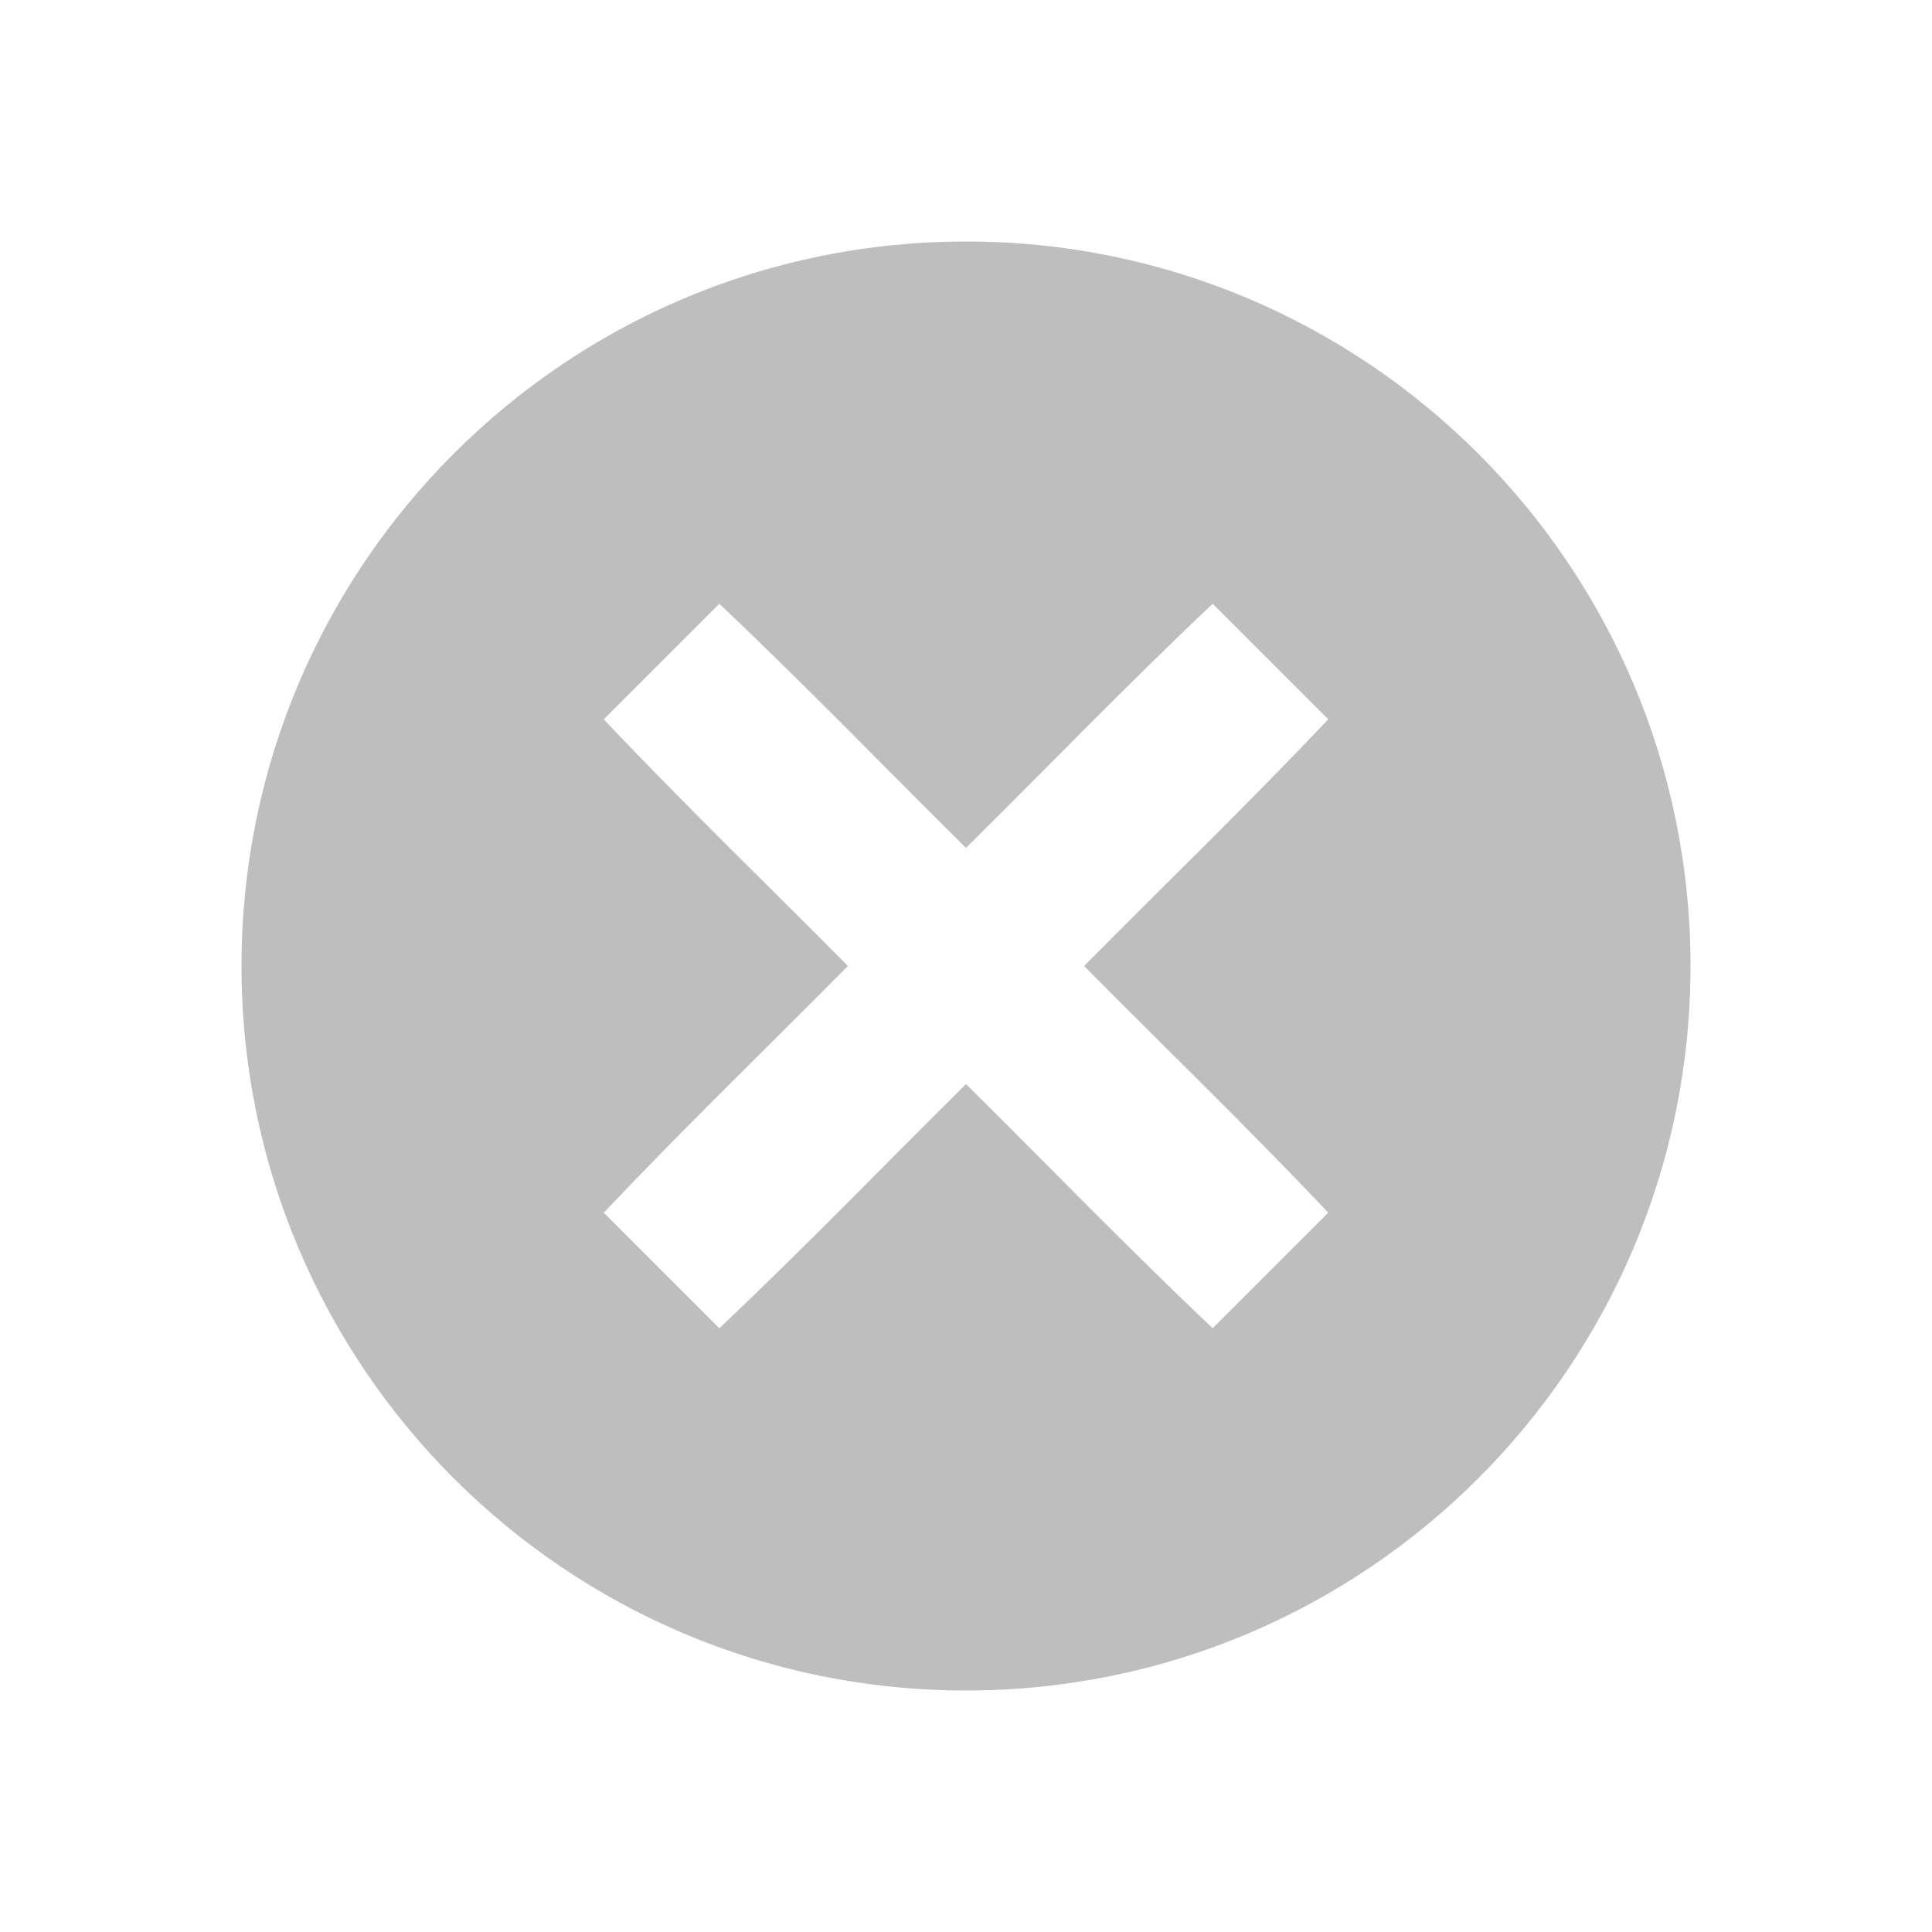
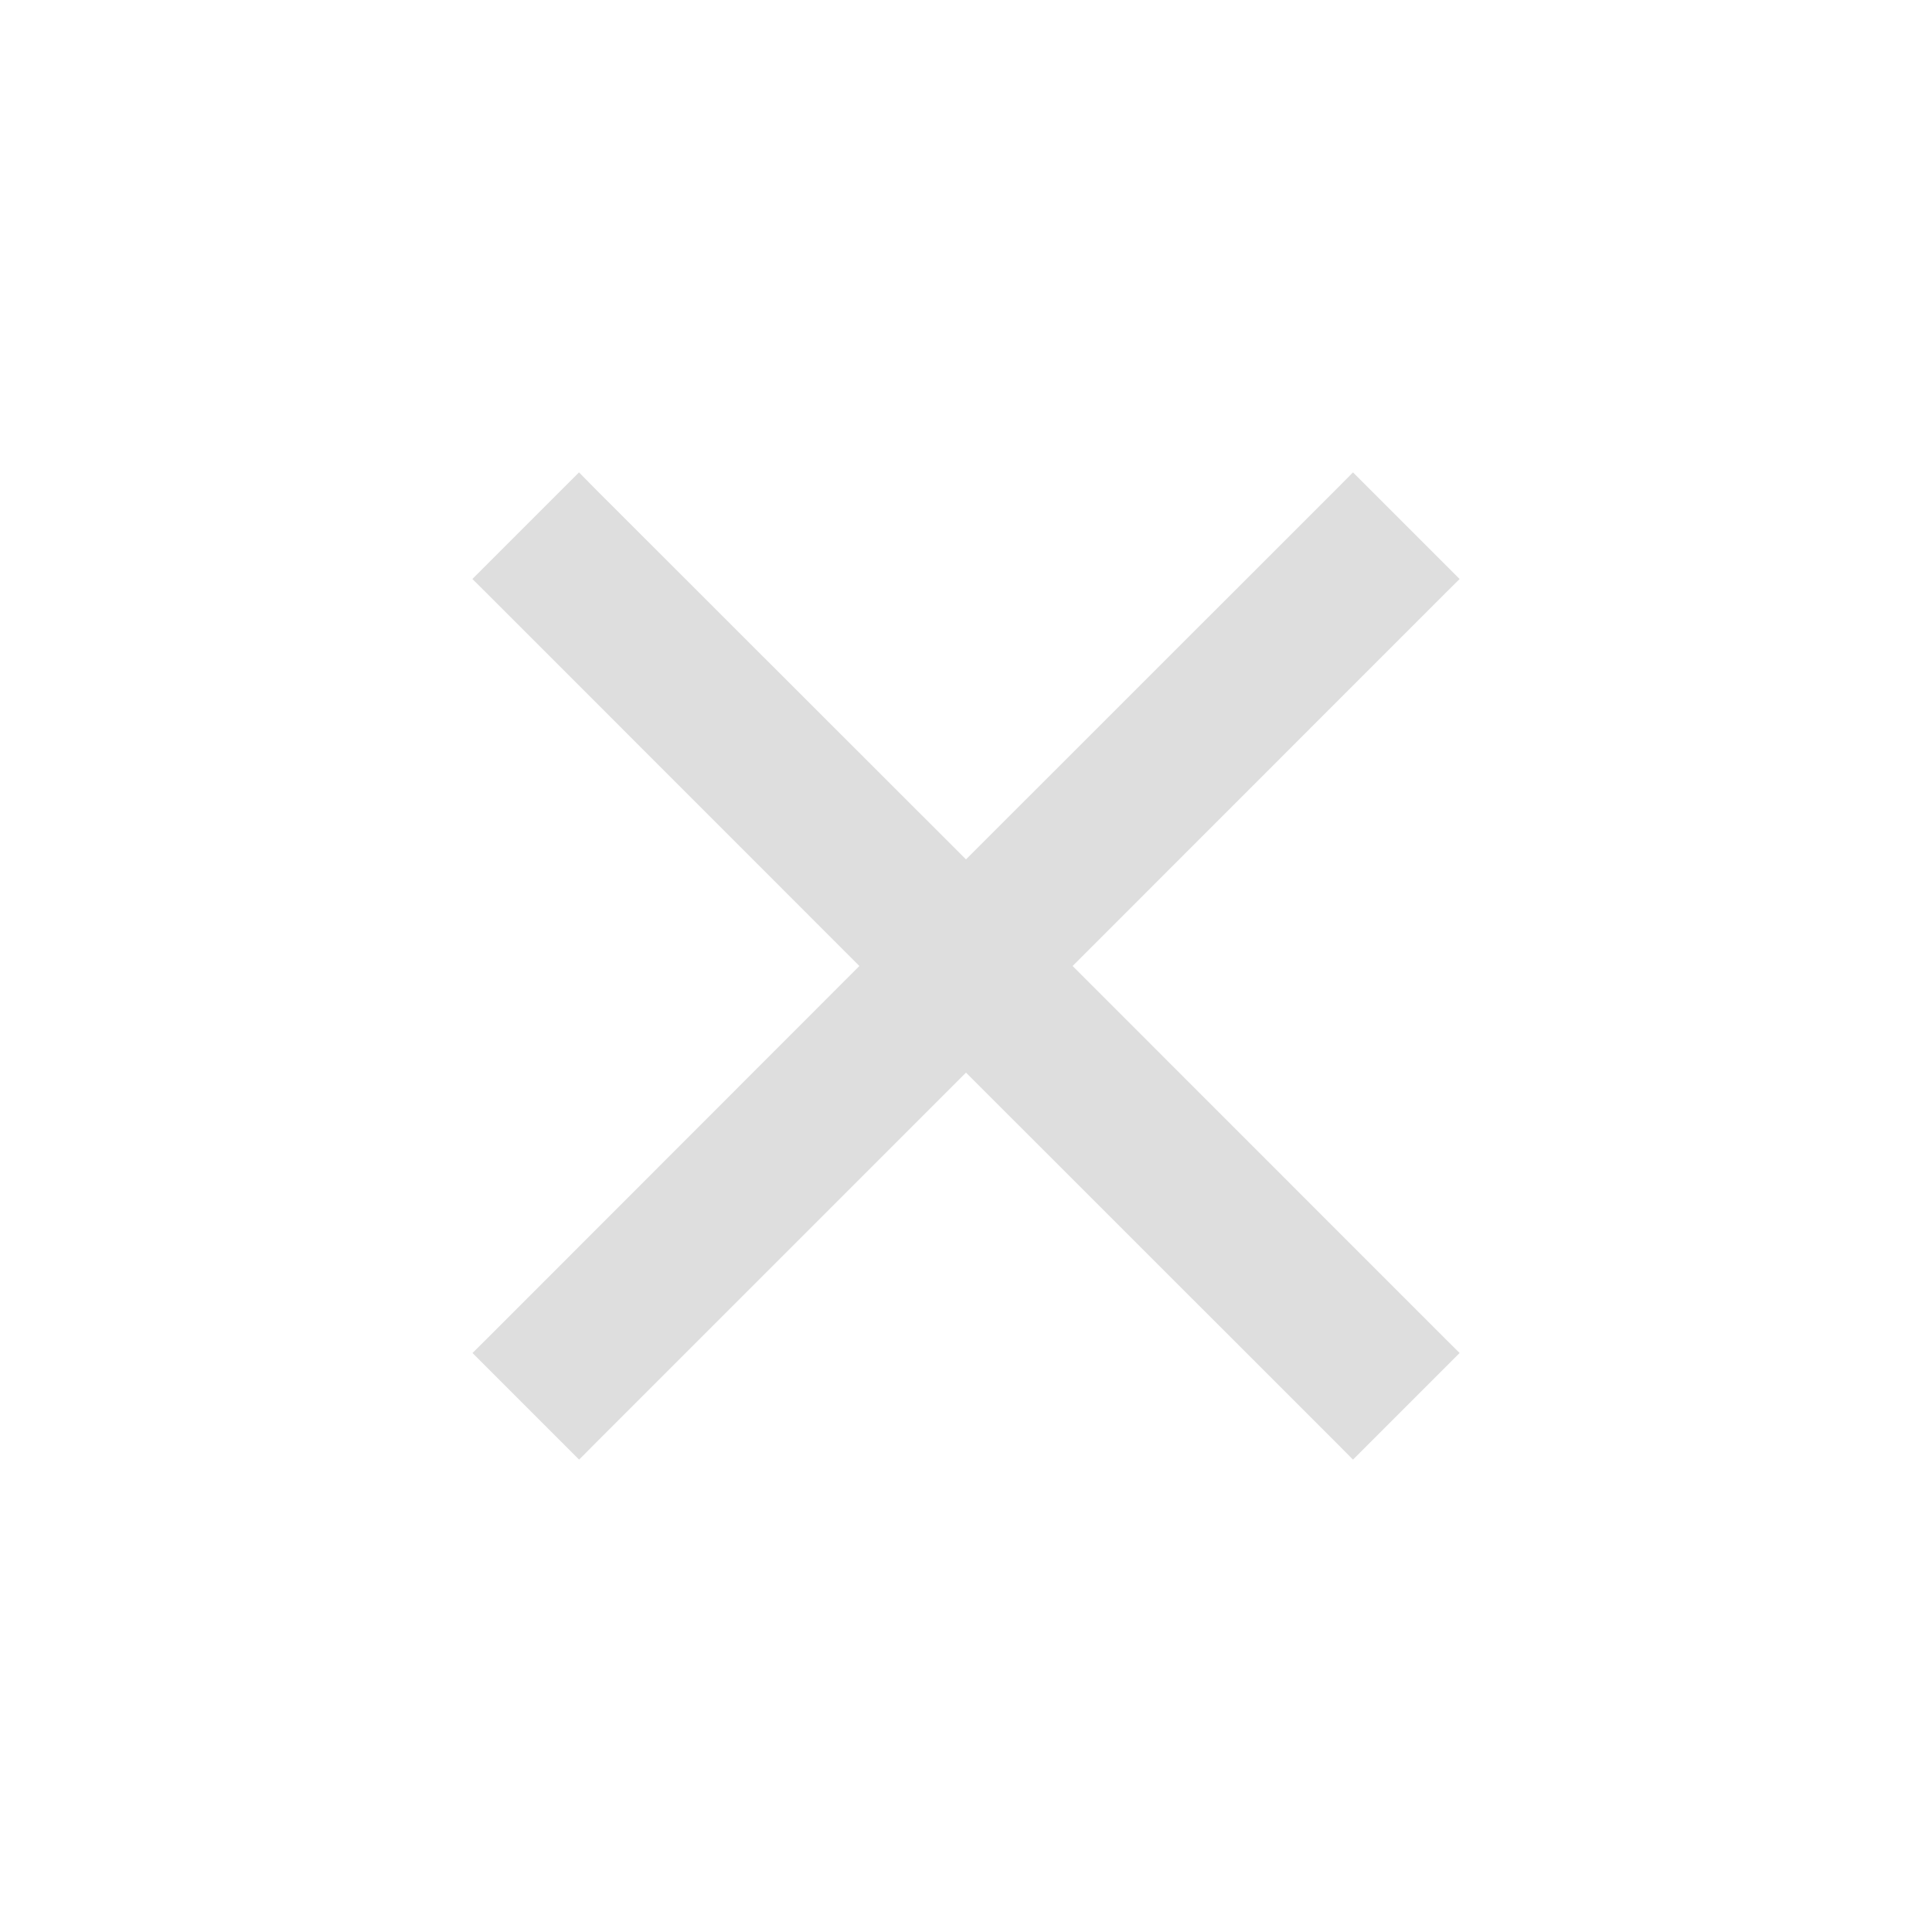
- <svg xmlns="http://www.w3.org/2000/svg" viewBox="0 0 16 16">
-   <path d="m8 2a6 6 0 0 0 -6 6 6 6 0 0 0 6 6 6 6 0 0 0 6-6 6 6 0 0 0 -6-6zm-2.043 3c .696.658 1.362 1.348 2.043 2.022.681-.674 1.346-1.364 2.043-2.022l.957.957c-.658.696-1.348 1.362-2.022 2.043.674.681 1.364 1.346 2.022 2.043l-.957.957c-.696-.658-1.362-1.348-2.043-2.022-.681.674-1.346 1.364-2.043 2.022l-.957-.957c.658-.696 1.348-1.362 2.022-2.043-.674-.681-1.364-1.346-2.022-2.043z" fill="#bebebe" />
+ <svg xmlns="http://www.w3.org/2000/svg" height="16" width="16">
+   <path d="M4.795 3.912l-.883.883.147.146L7.117 8 4.06 11.059l-.147.146.883.883.146-.147L8 8.883l3.059 3.058.146.147.883-.883-.147-.146L8.883 8l3.058-3.059.147-.146-.883-.883-.146.147L8 7.117 4.941 4.06z" style="line-height:normal;font-variant-ligatures:normal;font-variant-position:normal;font-variant-caps:normal;font-variant-numeric:normal;font-variant-alternates:normal;font-feature-settings:normal;text-indent:0;text-align:start;text-decoration-line:none;text-decoration-style:solid;text-decoration-color:#000;text-transform:none;text-orientation:mixed;shape-padding:0;isolation:auto;mix-blend-mode:normal" color="#000" font-weight="400" font-family="sans-serif" white-space="normal" overflow="visible" fill="#dedede" fill-rule="evenodd" />
</svg>
